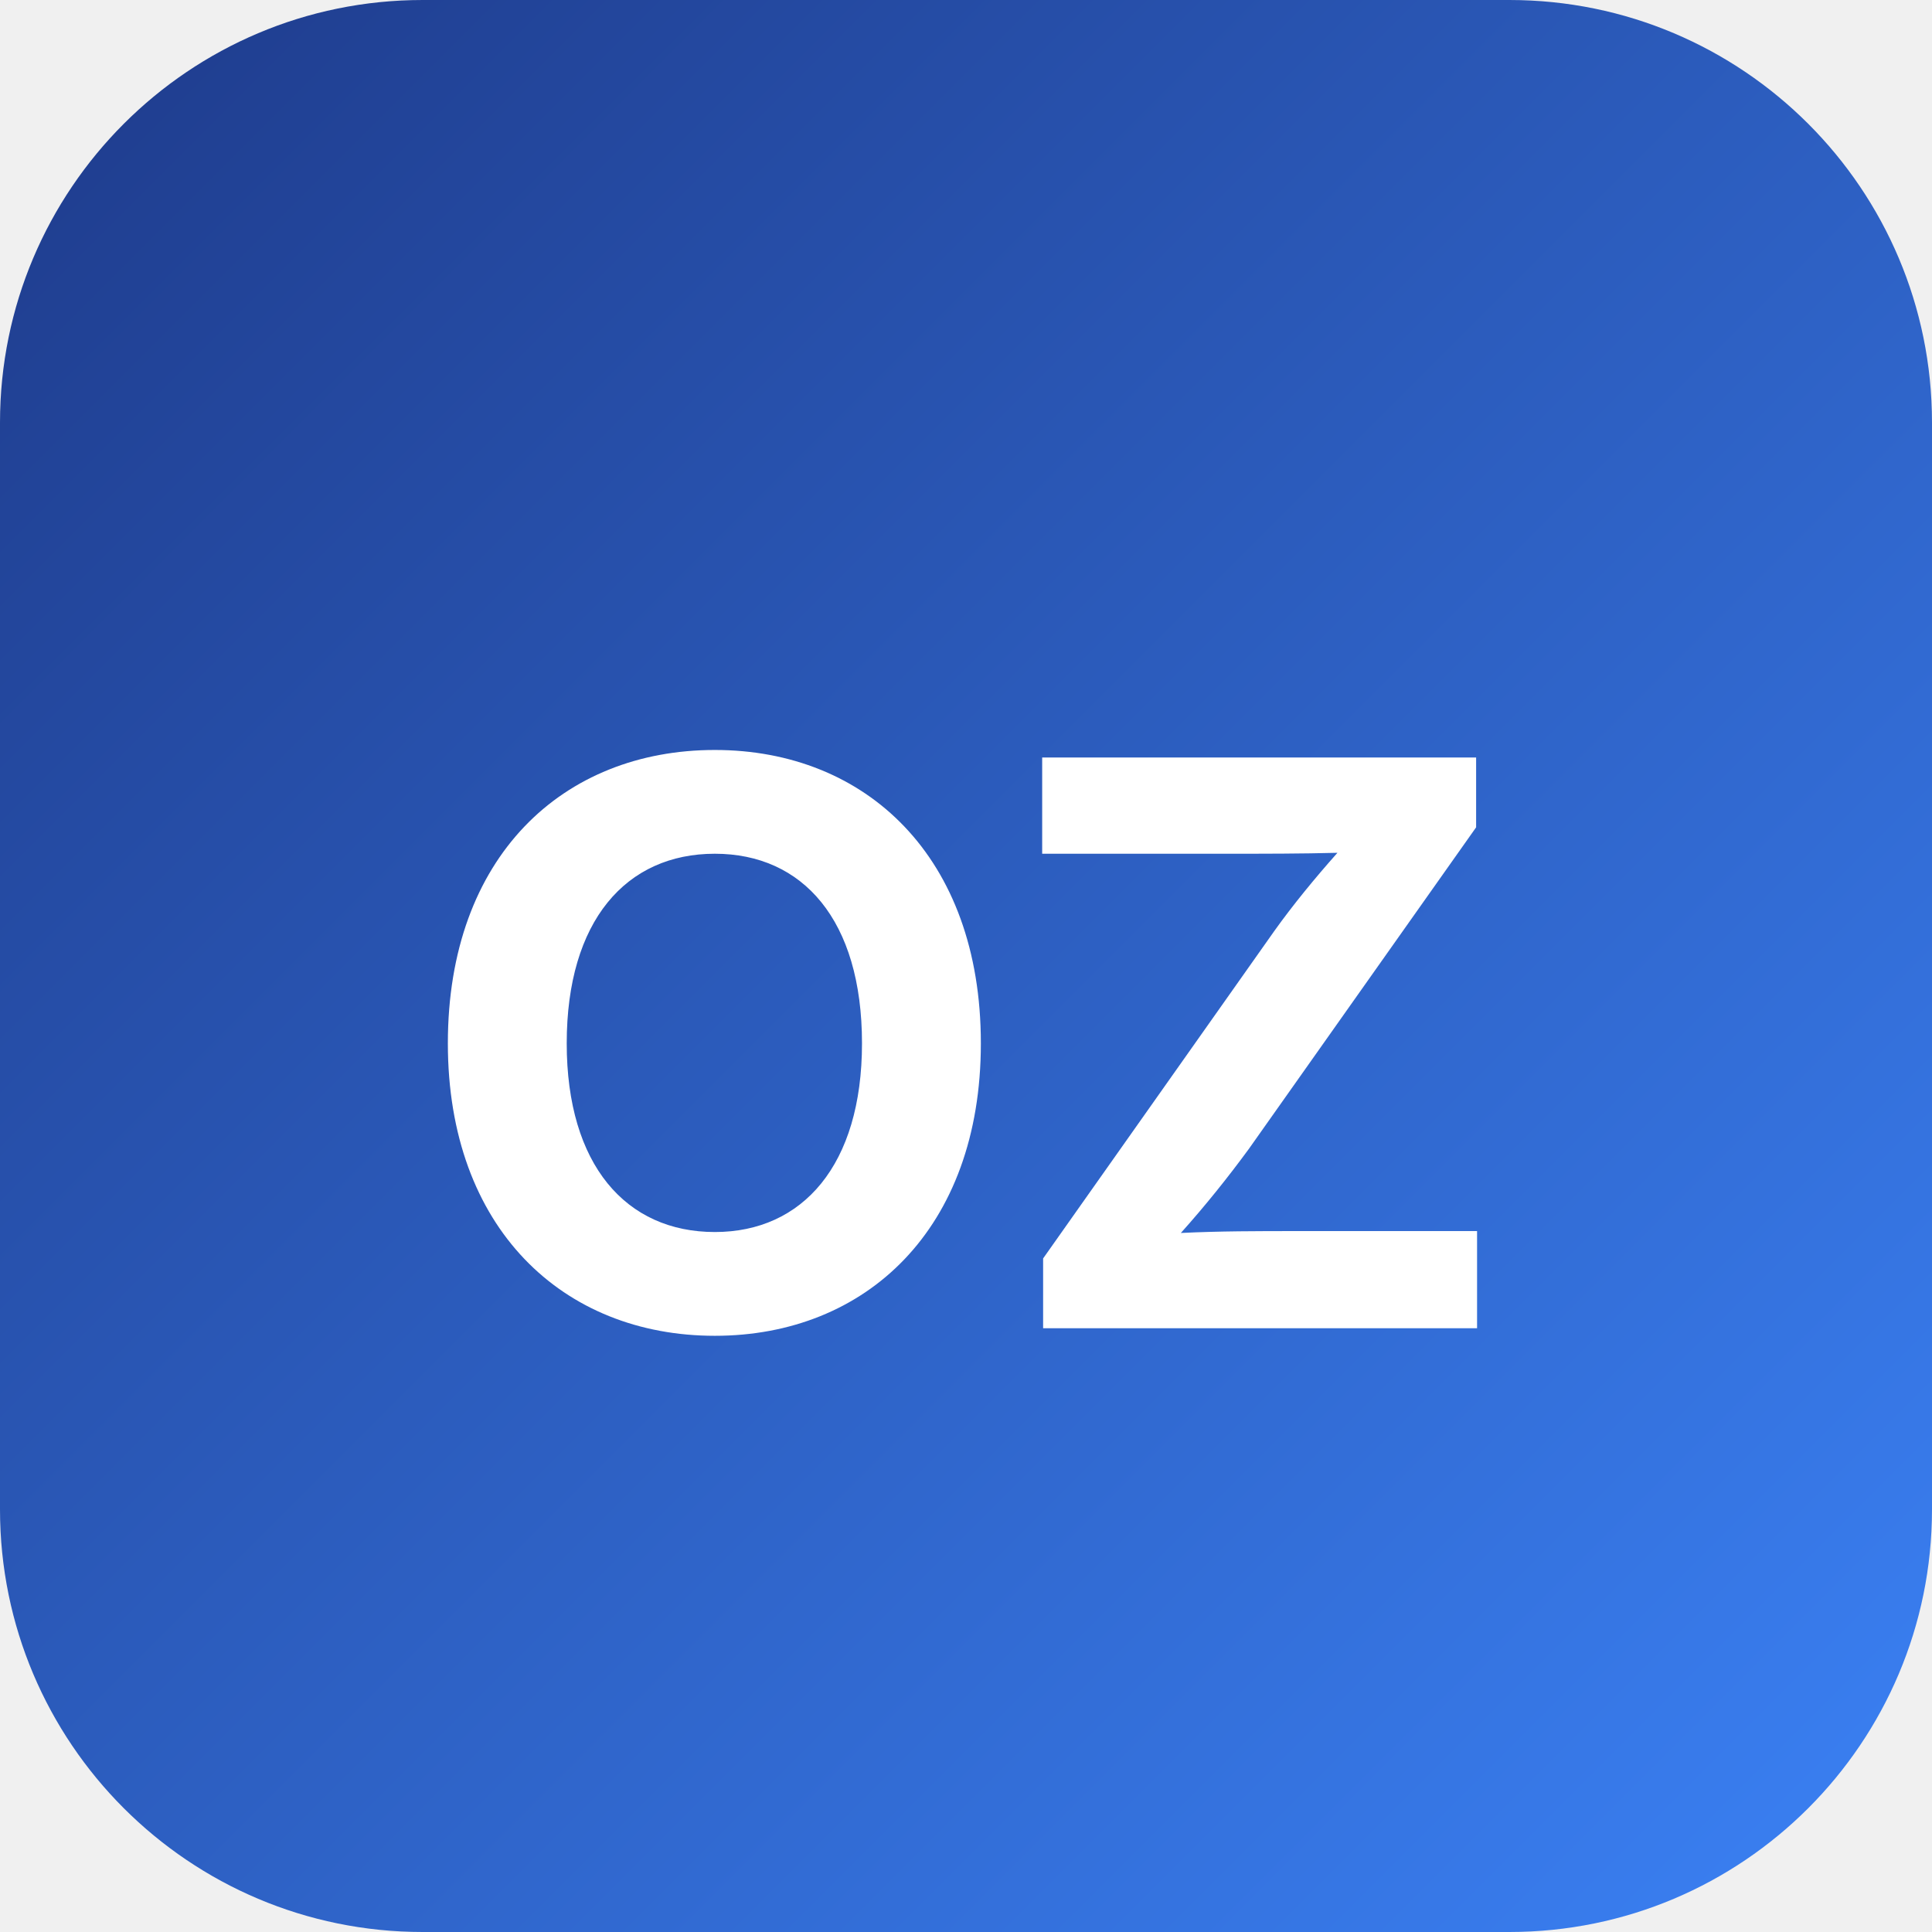
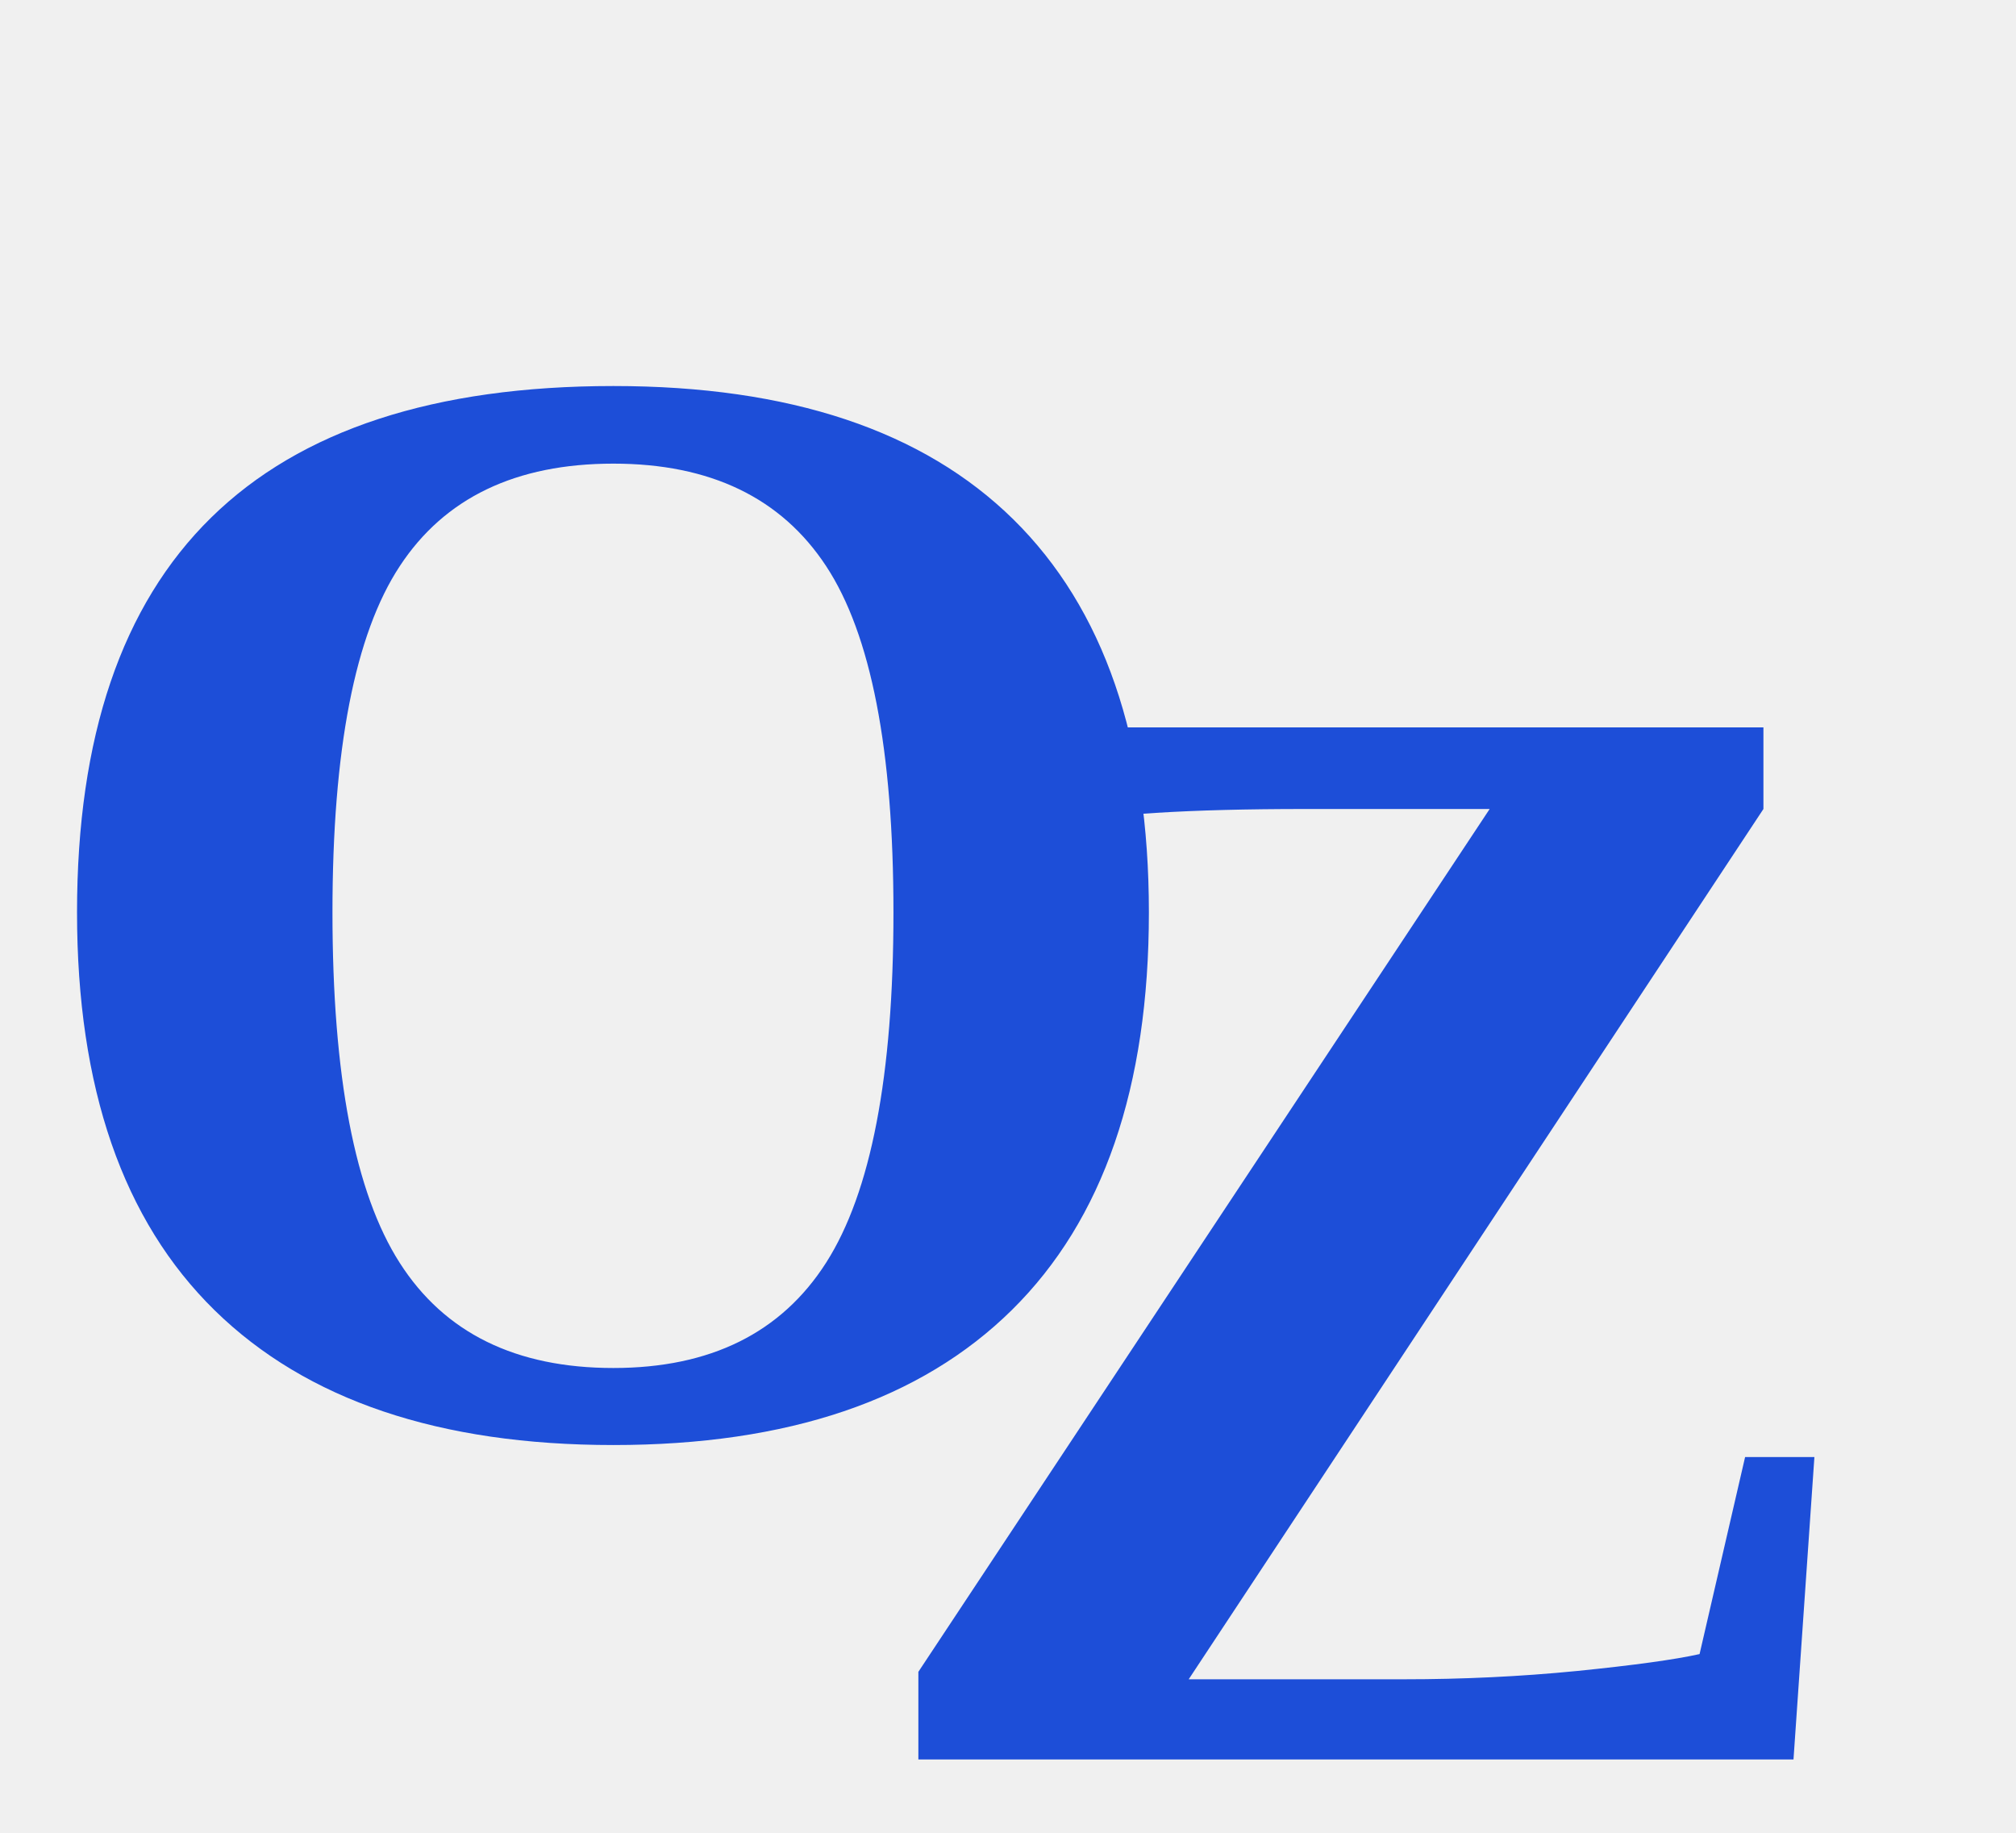
- <svg xmlns="http://www.w3.org/2000/svg" viewBox="0 0 32 32">
-   <defs>
-     <linearGradient id="bg" x1="0%" y1="0%" x2="100%" y2="100%">
-       <stop offset="0%" stop-color="#1e3a8a" />
-       <stop offset="100%" stop-color="#3b82f6" />
-     </linearGradient>
-   </defs>
-   <rect width="32" height="32" rx="7" fill="url(#bg)" />
-   <text x="16" y="22" font-family="system-ui, -apple-system, 'Segoe UI', sans-serif" font-size="13" font-weight="700" text-anchor="middle" fill="white" letter-spacing="-0.3">OZ</text>
+ <svg xmlns="http://www.w3.org/2000/svg" viewBox="0 0 110 100">
+   <text x="0" y="78" font-family="Georgia, 'Times New Roman', serif" font-size="86" font-weight="bold" fill="#1d4ed8">O</text>
+   <text x="46" y="96" font-family="Georgia, 'Times New Roman', serif" font-size="86" font-weight="bold" fill="#1d4ed8">Z</text>
</svg>
